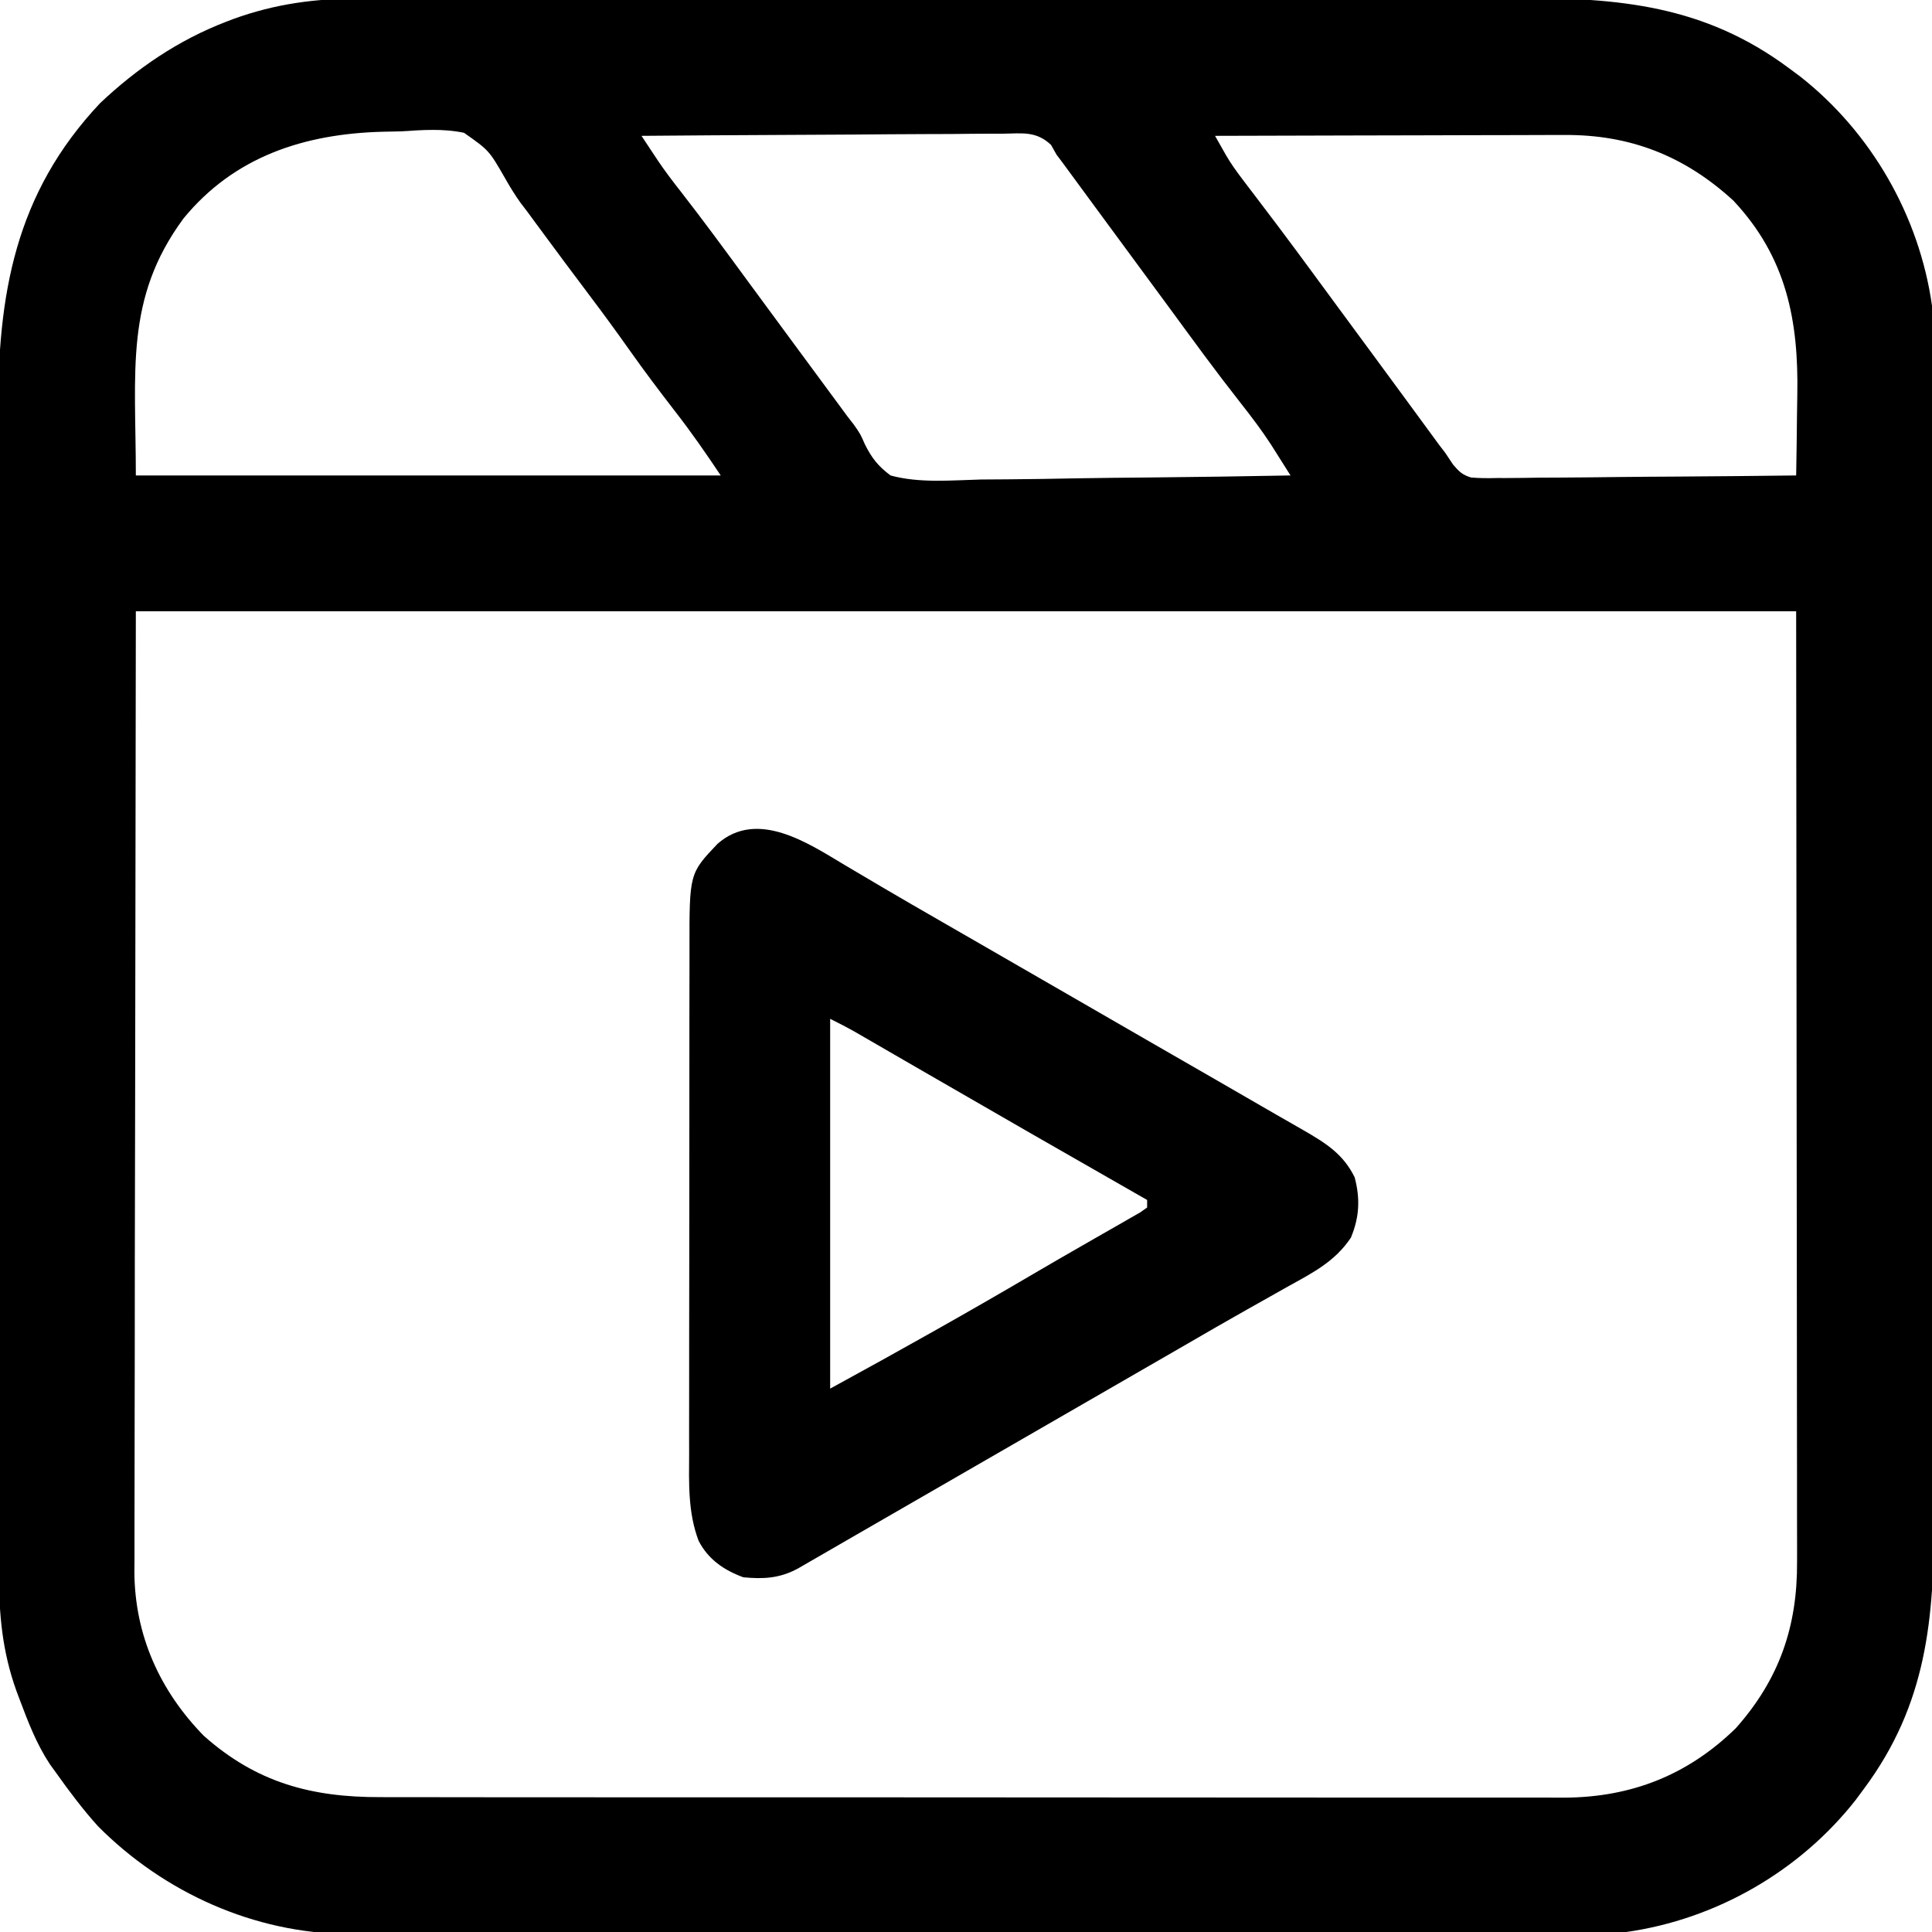
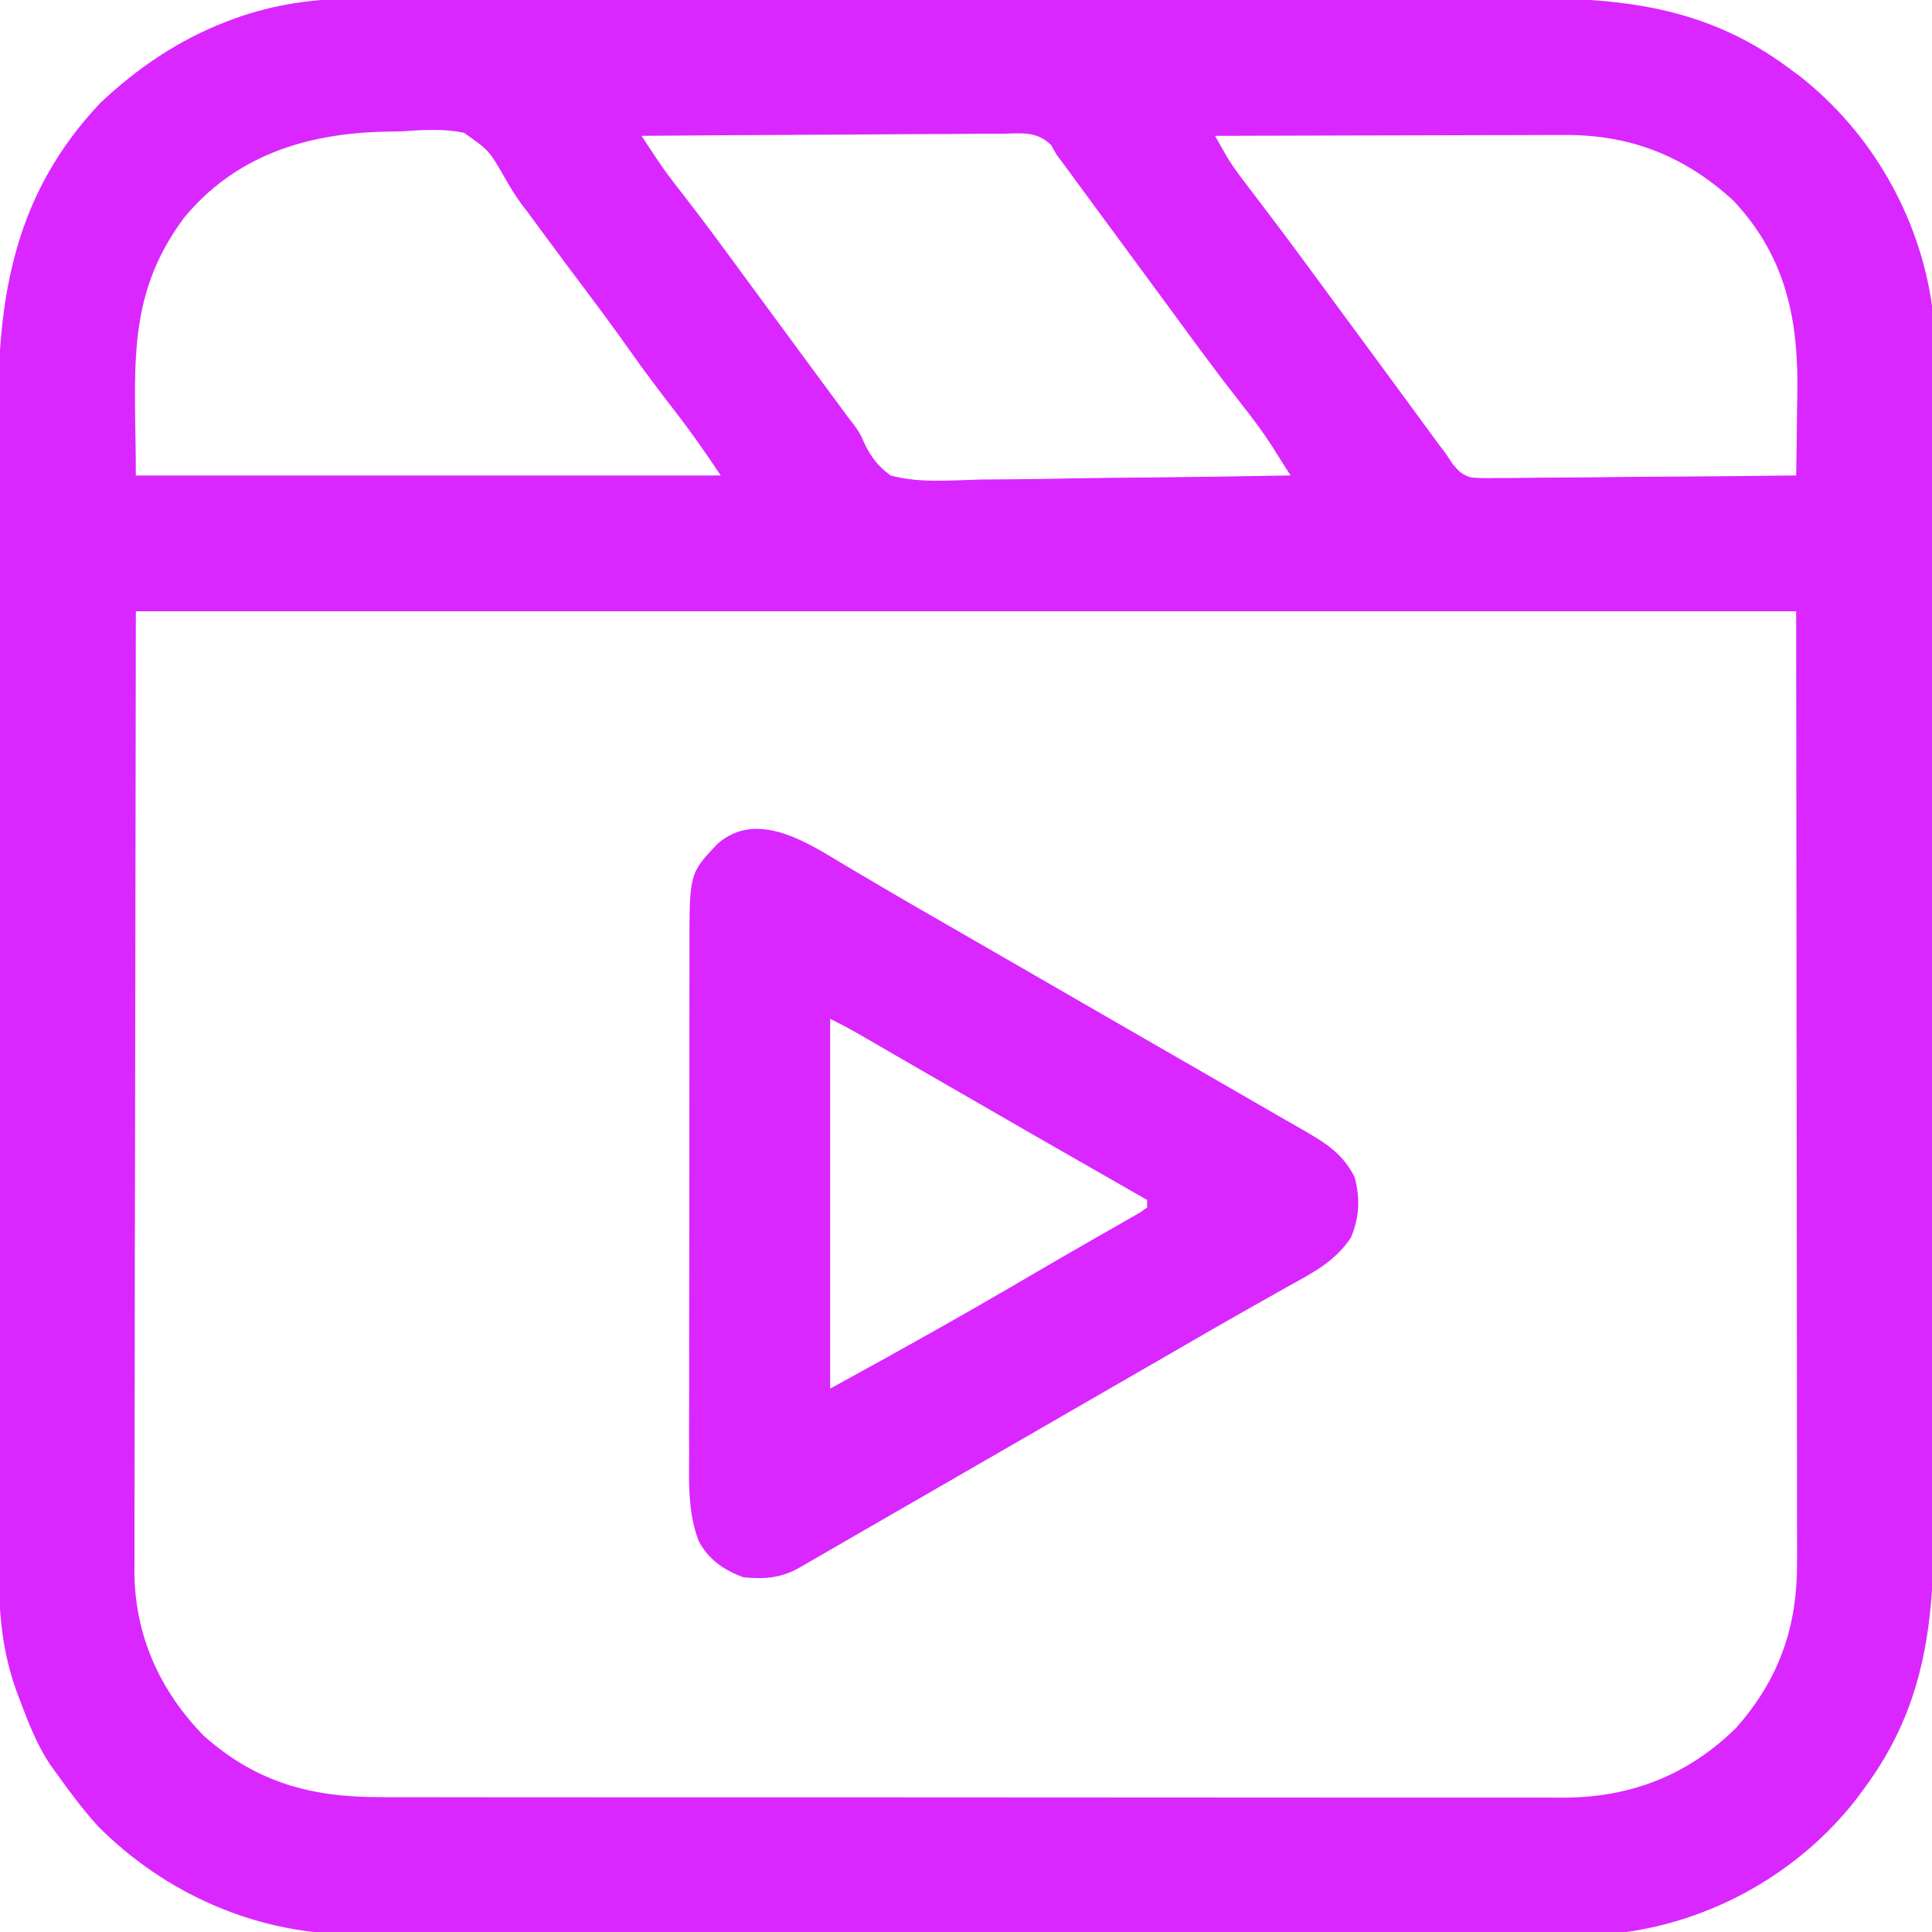
- <svg xmlns="http://www.w3.org/2000/svg" version="1.1" width="512" height="512">
-   <path d="M0 0 C1.443 -0.004 2.886 -0.01 4.328 -0.016 C8.257 -0.031 12.185 -0.027 16.113 -0.019 C20.364 -0.014 24.615 -0.027 28.866 -0.037 C37.181 -0.054 45.495 -0.055 53.81 -0.05 C60.573 -0.046 67.336 -0.047 74.099 -0.053 C75.064 -0.053 76.028 -0.054 77.022 -0.055 C78.982 -0.057 80.943 -0.058 82.903 -0.06 C101.263 -0.073 119.623 -0.068 137.983 -0.056 C154.751 -0.046 171.519 -0.059 188.288 -0.083 C205.536 -0.108 222.784 -0.117 240.031 -0.111 C249.703 -0.107 259.374 -0.109 269.045 -0.127 C277.279 -0.142 285.513 -0.142 293.747 -0.125 C297.942 -0.116 302.136 -0.114 306.331 -0.13 C333.222 -0.221 355.904 1.774 378.264 18.388 C379.762 19.498 379.762 19.498 381.291 20.63 C400.161 35.444 412.898 57.601 416.264 81.388 C416.544 86.179 416.543 90.965 416.531 95.763 C416.535 97.203 416.54 98.644 416.545 100.084 C416.557 104.019 416.557 107.954 416.555 111.889 C416.554 116.142 416.565 120.395 416.575 124.648 C416.591 132.973 416.597 141.298 416.598 149.623 C416.599 156.395 416.603 163.167 416.609 169.938 C416.627 189.161 416.636 208.384 416.635 227.607 C416.634 229.16 416.634 229.16 416.634 230.744 C416.634 231.781 416.634 232.818 416.634 233.886 C416.633 250.674 416.652 267.461 416.681 284.249 C416.709 301.511 416.723 318.772 416.721 336.033 C416.721 345.715 416.726 355.396 416.748 365.077 C416.766 373.323 416.77 381.568 416.757 389.813 C416.75 394.013 416.75 398.214 416.767 402.414 C416.872 429.324 414.889 452.012 398.264 474.388 C397.524 475.387 396.784 476.386 396.022 477.415 C381.208 496.284 359.05 509.022 335.264 512.388 C330.47 512.668 325.682 512.667 320.882 512.655 C319.441 512.659 318 512.663 316.559 512.669 C312.622 512.681 308.685 512.681 304.748 512.678 C300.492 512.678 296.237 512.689 291.982 512.699 C283.654 512.715 275.325 512.721 266.996 512.722 C260.222 512.723 253.448 512.727 246.674 512.733 C227.446 512.751 208.218 512.76 188.99 512.759 C187.437 512.758 187.437 512.758 185.852 512.758 C184.297 512.758 184.297 512.758 182.71 512.758 C165.915 512.757 149.12 512.776 132.325 512.805 C115.058 512.833 97.791 512.847 80.524 512.845 C70.839 512.845 61.154 512.85 51.468 512.872 C43.221 512.89 34.973 512.894 26.725 512.881 C22.523 512.874 18.32 512.874 14.118 512.891 C10.26 512.907 6.402 512.904 2.544 512.887 C0.51 512.882 -1.523 512.897 -3.557 512.913 C-28.348 512.73 -52.288 501.942 -69.736 484.388 C-73.733 479.969 -77.287 475.239 -80.736 470.388 C-81.614 469.175 -81.614 469.175 -82.51 467.938 C-86.024 462.612 -88.254 456.834 -90.486 450.888 C-90.78 450.104 -91.075 449.321 -91.378 448.514 C-95.159 437.994 -96.031 428.154 -96.004 417.012 C-96.007 415.572 -96.012 414.132 -96.017 412.692 C-96.03 408.756 -96.029 404.821 -96.027 400.886 C-96.027 396.633 -96.038 392.38 -96.047 388.127 C-96.064 379.802 -96.069 371.477 -96.07 363.152 C-96.071 356.38 -96.075 349.609 -96.082 342.837 C-96.099 323.614 -96.109 304.391 -96.107 285.168 C-96.107 284.133 -96.107 283.098 -96.107 282.031 C-96.107 280.994 -96.107 279.958 -96.107 278.89 C-96.106 262.102 -96.125 245.314 -96.153 228.526 C-96.182 211.265 -96.196 194.003 -96.194 176.742 C-96.193 167.061 -96.199 157.379 -96.22 147.698 C-96.239 139.453 -96.243 131.208 -96.229 122.963 C-96.223 118.762 -96.223 114.562 -96.24 110.361 C-96.364 78.571 -91.816 51.728 -69.213 27.728 C-59.459 18.512 -48.46 11.019 -35.924 6.2 C-35.308 5.962 -34.693 5.724 -34.059 5.479 C-22.809 1.367 -11.936 -0.055 0 0 Z M-47.115 58.294 C-62.766 79.539 -59.736 98.751 -59.736 126.388 C-8.586 126.388 42.564 126.388 95.264 126.388 C91.317 120.468 87.371 114.79 83.014 109.2 C78.978 103.975 75.009 98.72 71.201 93.325 C67.716 88.39 64.15 83.525 60.514 78.7 C56.042 72.767 51.606 66.809 47.201 60.825 C46.408 59.748 46.408 59.748 45.599 58.649 C45.064 57.922 44.529 57.195 43.979 56.446 C43.397 55.687 42.816 54.927 42.217 54.144 C40.666 51.956 39.356 49.826 38.041 47.5 C33.879 40.26 33.879 40.26 27.243 35.583 C21.682 34.408 16.143 34.833 10.514 35.2 C8.86 35.241 7.207 35.276 5.553 35.304 C-15.055 35.865 -33.641 41.833 -47.115 58.294 Z M74.264 36.388 C75.215 37.825 76.168 39.261 77.121 40.697 C77.652 41.497 78.182 42.297 78.728 43.121 C80.629 45.928 82.668 48.598 84.764 51.263 C90.816 59.031 96.624 66.976 102.449 74.916 C105.382 78.911 108.323 82.899 111.264 86.888 C112.423 88.461 113.581 90.033 114.74 91.606 C117.151 94.878 119.562 98.149 121.975 101.419 C122.588 102.251 123.202 103.083 123.834 103.94 C124.987 105.504 126.141 107.068 127.295 108.632 C127.829 109.356 128.362 110.079 128.912 110.825 C129.443 111.505 129.973 112.185 130.52 112.886 C132.264 115.388 132.264 115.388 133.498 118.202 C135.369 121.88 136.944 123.891 140.264 126.388 C147.947 128.488 156.355 127.662 164.232 127.462 C166.598 127.441 168.963 127.426 171.328 127.415 C177.537 127.373 183.743 127.265 189.951 127.143 C196.292 127.03 202.633 126.98 208.975 126.925 C221.406 126.807 233.834 126.619 246.264 126.388 C245.162 124.639 244.058 122.892 242.953 121.145 C242.339 120.172 241.724 119.199 241.091 118.197 C238.646 114.438 235.971 110.91 233.201 107.388 C232.062 105.917 230.924 104.446 229.787 102.974 C229.207 102.222 228.626 101.47 228.028 100.695 C225.078 96.837 222.2 92.927 219.326 89.013 C218.455 87.826 218.455 87.826 217.566 86.616 C216.387 85.009 215.208 83.402 214.03 81.795 C211.114 77.821 208.189 73.855 205.264 69.888 C201.643 64.976 198.025 60.063 194.412 55.145 C193.781 54.286 193.149 53.427 192.498 52.542 C191.292 50.901 190.086 49.259 188.881 47.616 C188.334 46.873 187.788 46.13 187.225 45.364 C186.51 44.391 186.51 44.391 185.781 43.398 C185.03 42.403 185.03 42.403 184.264 41.388 C183.782 40.533 183.301 39.678 182.805 38.798 C178.916 35.109 175.253 35.725 170.079 35.82 C168.527 35.819 168.527 35.819 166.944 35.818 C163.524 35.821 160.106 35.86 156.686 35.899 C154.315 35.909 151.944 35.916 149.573 35.921 C143.332 35.94 137.092 35.989 130.852 36.044 C124.484 36.095 118.116 36.118 111.748 36.144 C99.253 36.197 86.758 36.283 74.264 36.388 Z M226.264 36.388 C226.891 37.495 227.517 38.602 228.163 39.742 C228.516 40.365 228.868 40.987 229.232 41.629 C230.502 43.793 231.923 45.783 233.443 47.778 C234.331 48.951 234.331 48.951 235.237 50.148 C235.864 50.969 236.492 51.791 237.139 52.638 C238.49 54.422 239.84 56.207 241.19 57.993 C241.871 58.893 242.552 59.794 243.254 60.721 C246.309 64.775 249.32 68.86 252.326 72.95 C252.899 73.729 253.472 74.508 254.062 75.311 C255.218 76.883 256.374 78.456 257.53 80.029 C261.013 84.768 264.504 89.501 267.994 94.234 C271.029 98.35 274.058 102.47 277.08 106.595 C278.021 107.877 278.021 107.877 278.981 109.185 C280.175 110.812 281.368 112.441 282.559 114.071 C283.102 114.811 283.645 115.551 284.205 116.313 C284.676 116.957 285.148 117.601 285.633 118.264 C286.171 118.965 286.709 119.666 287.264 120.388 C287.944 121.407 288.624 122.427 289.325 123.478 C290.876 125.317 291.8 126.252 294.124 126.933 C296.406 127.126 298.62 127.13 300.909 127.069 C302.198 127.07 302.198 127.07 303.513 127.071 C306.343 127.067 309.172 127.021 312.002 126.974 C313.968 126.962 315.934 126.954 317.9 126.948 C323.067 126.925 328.233 126.866 333.401 126.8 C338.676 126.738 343.951 126.711 349.227 126.681 C359.573 126.616 369.918 126.514 380.264 126.388 C380.364 121.108 380.436 115.829 380.483 110.549 C380.503 108.76 380.53 106.971 380.565 105.182 C380.943 85.377 377.729 68.587 363.623 53.552 C350.704 41.702 336.241 36.026 318.787 36.161 C317.781 36.16 316.775 36.16 315.739 36.16 C312.444 36.161 309.149 36.177 305.854 36.192 C303.557 36.196 301.261 36.199 298.964 36.201 C292.942 36.209 286.921 36.228 280.899 36.25 C274.745 36.271 268.591 36.28 262.438 36.29 C250.38 36.311 238.322 36.346 226.264 36.388 Z M-59.736 162.388 C-59.798 205.535 -59.86 248.683 -59.924 293.138 C-59.951 306.759 -59.978 320.38 -60.007 334.414 C-60.017 346.63 -60.017 346.63 -60.023 358.846 C-60.025 364.284 -60.036 369.723 -60.053 375.161 C-60.072 381.44 -60.081 387.718 -60.077 393.997 C-60.075 397.206 -60.079 400.414 -60.094 403.623 C-60.109 407.069 -60.105 410.514 -60.097 413.96 C-60.106 414.948 -60.115 415.936 -60.124 416.954 C-60.017 433.741 -53.419 448.418 -41.736 460.388 C-27.776 472.804 -13.19 476.702 5.097 476.648 C6.49 476.651 7.884 476.655 9.277 476.66 C13.088 476.67 16.898 476.668 20.708 476.664 C24.825 476.661 28.941 476.67 33.058 476.678 C41.116 476.691 49.174 476.692 57.232 476.69 C63.784 476.688 70.336 476.69 76.888 476.694 C77.821 476.695 78.755 476.695 79.716 476.696 C81.613 476.697 83.509 476.698 85.405 476.7 C103.181 476.711 120.956 476.708 138.731 476.702 C154.979 476.697 171.227 476.708 187.475 476.727 C204.173 476.747 220.87 476.755 237.568 476.751 C246.936 476.749 256.305 476.752 265.674 476.766 C273.65 476.778 281.626 476.779 289.603 476.767 C293.669 476.761 297.735 476.76 301.802 476.772 C305.53 476.783 309.259 476.78 312.988 476.766 C314.962 476.762 316.936 476.773 318.91 476.784 C336.591 476.678 351.537 470.809 364.264 458.388 C375.793 445.424 380.604 431.423 380.504 414.321 C380.506 413.242 380.508 412.163 380.509 411.051 C380.513 407.442 380.502 403.833 380.491 400.223 C380.49 397.589 380.49 394.955 380.492 392.32 C380.493 385.988 380.483 379.657 380.471 373.325 C380.456 365.996 380.455 358.667 380.453 351.338 C380.442 332 380.415 312.663 380.389 293.325 C380.347 250.116 380.306 206.906 380.264 162.388 C235.064 162.388 89.864 162.388 -59.736 162.388 Z " fill="#000000" transform="translate(95.73627,-0.3876801)" />
-   <path d="M0 0 C2.145 1.268 4.291 2.535 6.438 3.801 C7.541 4.454 8.644 5.107 9.781 5.78 C15.166 8.953 20.583 12.07 26 15.188 C28.185 16.447 30.37 17.706 32.555 18.965 C33.64 19.59 34.725 20.215 35.843 20.859 C41.272 23.987 46.698 27.119 52.125 30.25 C54.292 31.5 56.458 32.75 58.625 34 C62.958 36.5 67.292 39 71.625 41.5 C72.699 42.119 73.772 42.739 74.878 43.377 C77.034 44.621 79.19 45.865 81.346 47.11 C86.922 50.328 92.5 53.541 98.082 56.746 C103.529 59.874 108.967 63.017 114.398 66.171 C116.749 67.533 119.108 68.879 121.469 70.223 C127.379 73.637 132.052 76.494 135.125 82.75 C136.615 88.435 136.399 93.271 134.125 98.75 C129.879 105.097 124.018 108.047 117.438 111.688 C116.275 112.342 115.113 112.999 113.951 113.656 C111.541 115.019 109.129 116.377 106.713 117.73 C101.154 120.852 95.642 124.055 90.125 127.25 C87.959 128.5 85.792 129.75 83.625 131 C82.016 131.928 82.016 131.928 80.375 132.875 C68.458 139.75 56.542 146.625 44.625 153.5 C43.552 154.119 42.478 154.739 41.372 155.377 C39.215 156.621 37.058 157.865 34.901 159.11 C29.335 162.321 23.769 165.533 18.203 168.746 C12.773 171.881 7.341 175.014 1.908 178.145 C-0.567 179.572 -3.04 181.002 -5.512 182.434 C-6.779 183.164 -8.045 183.895 -9.312 184.625 C-10.857 185.518 -10.857 185.518 -12.434 186.43 C-17.246 189.032 -21.519 189.255 -26.875 188.75 C-31.992 186.88 -36.196 184.018 -38.744 179.058 C-41.587 171.512 -41.29 163.831 -41.247 155.892 C-41.25 154.298 -41.253 152.704 -41.258 151.11 C-41.268 146.802 -41.258 142.494 -41.245 138.186 C-41.234 133.667 -41.238 129.148 -41.24 124.629 C-41.241 117.042 -41.23 109.456 -41.211 101.869 C-41.19 93.111 -41.187 84.352 -41.193 75.594 C-41.198 67.15 -41.193 58.707 -41.182 50.264 C-41.177 46.679 -41.176 43.093 -41.178 39.508 C-41.18 35.283 -41.172 31.058 -41.156 26.834 C-41.152 25.287 -41.151 23.741 -41.154 22.195 C-41.184 2.233 -41.184 2.233 -33.734 -5.617 C-23.196 -14.872 -9.745 -5.83 0 0 Z M-3.875 40.75 C-3.875 73.09 -3.875 105.43 -3.875 138.75 C14.258 128.859 32.258 118.762 50.066 108.297 C54.351 105.78 58.652 103.296 62.965 100.828 C64.079 100.187 65.193 99.547 66.342 98.887 C68.495 97.649 70.652 96.417 72.813 95.191 C73.772 94.638 74.731 94.085 75.719 93.516 C76.571 93.029 77.424 92.542 78.303 92.04 C78.904 91.614 79.505 91.189 80.125 90.75 C80.125 90.09 80.125 89.43 80.125 88.75 C79.413 88.344 78.701 87.938 77.967 87.519 C58.842 76.608 39.754 65.635 20.695 54.609 C18.292 53.219 15.889 51.83 13.486 50.441 C11.79 49.46 10.094 48.478 8.398 47.496 C7.372 46.903 6.346 46.31 5.289 45.699 C4.386 45.177 3.483 44.654 2.553 44.116 C0.445 42.93 -1.712 41.832 -3.875 40.75 Z " fill="#000000" transform="translate(223.875,229.25)" />
+ <svg xmlns="http://www.w3.org/2000/svg" version="1.1" width="512px" height="512px" transform="rotate(0) scale(1, 1)">
+   <path d="M0 0 C1.443 -0.004 2.886 -0.01 4.328 -0.016 C8.257 -0.031 12.185 -0.027 16.113 -0.019 C20.364 -0.014 24.615 -0.027 28.866 -0.037 C37.181 -0.054 45.495 -0.055 53.81 -0.05 C60.573 -0.046 67.336 -0.047 74.099 -0.053 C75.064 -0.053 76.028 -0.054 77.022 -0.055 C78.982 -0.057 80.943 -0.058 82.903 -0.06 C101.263 -0.073 119.623 -0.068 137.983 -0.056 C154.751 -0.046 171.519 -0.059 188.288 -0.083 C205.536 -0.108 222.784 -0.117 240.031 -0.111 C249.703 -0.107 259.374 -0.109 269.045 -0.127 C277.279 -0.142 285.513 -0.142 293.747 -0.125 C297.942 -0.116 302.136 -0.114 306.331 -0.13 C333.222 -0.221 355.904 1.774 378.264 18.388 C379.762 19.498 379.762 19.498 381.291 20.63 C400.161 35.444 412.898 57.601 416.264 81.388 C416.544 86.179 416.543 90.965 416.531 95.763 C416.535 97.203 416.54 98.644 416.545 100.084 C416.557 104.019 416.557 107.954 416.555 111.889 C416.554 116.142 416.565 120.395 416.575 124.648 C416.591 132.973 416.597 141.298 416.598 149.623 C416.599 156.395 416.603 163.167 416.609 169.938 C416.627 189.161 416.636 208.384 416.635 227.607 C416.634 229.16 416.634 229.16 416.634 230.744 C416.634 231.781 416.634 232.818 416.634 233.886 C416.633 250.674 416.652 267.461 416.681 284.249 C416.709 301.511 416.723 318.772 416.721 336.033 C416.721 345.715 416.726 355.396 416.748 365.077 C416.766 373.323 416.77 381.568 416.757 389.813 C416.75 394.013 416.75 398.214 416.767 402.414 C416.872 429.324 414.889 452.012 398.264 474.388 C397.524 475.387 396.784 476.386 396.022 477.415 C381.208 496.284 359.05 509.022 335.264 512.388 C330.47 512.668 325.682 512.667 320.882 512.655 C319.441 512.659 318 512.663 316.559 512.669 C312.622 512.681 308.685 512.681 304.748 512.678 C300.492 512.678 296.237 512.689 291.982 512.699 C283.654 512.715 275.325 512.721 266.996 512.722 C260.222 512.723 253.448 512.727 246.674 512.733 C227.446 512.751 208.218 512.76 188.99 512.759 C187.437 512.758 187.437 512.758 185.852 512.758 C184.297 512.758 184.297 512.758 182.71 512.758 C165.915 512.757 149.12 512.776 132.325 512.805 C115.058 512.833 97.791 512.847 80.524 512.845 C70.839 512.845 61.154 512.85 51.468 512.872 C43.221 512.89 34.973 512.894 26.725 512.881 C22.523 512.874 18.32 512.874 14.118 512.891 C10.26 512.907 6.402 512.904 2.544 512.887 C0.51 512.882 -1.523 512.897 -3.557 512.913 C-28.348 512.73 -52.288 501.942 -69.736 484.388 C-73.733 479.969 -77.287 475.239 -80.736 470.388 C-81.614 469.175 -81.614 469.175 -82.51 467.938 C-86.024 462.612 -88.254 456.834 -90.486 450.888 C-90.78 450.104 -91.075 449.321 -91.378 448.514 C-95.159 437.994 -96.031 428.154 -96.004 417.012 C-96.007 415.572 -96.012 414.132 -96.017 412.692 C-96.03 408.756 -96.029 404.821 -96.027 400.886 C-96.027 396.633 -96.038 392.38 -96.047 388.127 C-96.064 379.802 -96.069 371.477 -96.07 363.152 C-96.071 356.38 -96.075 349.609 -96.082 342.837 C-96.099 323.614 -96.109 304.391 -96.107 285.168 C-96.107 284.133 -96.107 283.098 -96.107 282.031 C-96.107 280.994 -96.107 279.958 -96.107 278.89 C-96.106 262.102 -96.125 245.314 -96.153 228.526 C-96.182 211.265 -96.196 194.003 -96.194 176.742 C-96.193 167.061 -96.199 157.379 -96.22 147.698 C-96.239 139.453 -96.243 131.208 -96.229 122.963 C-96.223 118.762 -96.223 114.562 -96.24 110.361 C-96.364 78.571 -91.816 51.728 -69.213 27.728 C-59.459 18.512 -48.46 11.019 -35.924 6.2 C-35.308 5.962 -34.693 5.724 -34.059 5.479 C-22.809 1.367 -11.936 -0.055 0 0 Z M-47.115 58.294 C-62.766 79.539 -59.736 98.751 -59.736 126.388 C-8.586 126.388 42.564 126.388 95.264 126.388 C91.317 120.468 87.371 114.79 83.014 109.2 C78.978 103.975 75.009 98.72 71.201 93.325 C67.716 88.39 64.15 83.525 60.514 78.7 C56.042 72.767 51.606 66.809 47.201 60.825 C46.408 59.748 46.408 59.748 45.599 58.649 C45.064 57.922 44.529 57.195 43.979 56.446 C43.397 55.687 42.816 54.927 42.217 54.144 C40.666 51.956 39.356 49.826 38.041 47.5 C33.879 40.26 33.879 40.26 27.243 35.583 C21.682 34.408 16.143 34.833 10.514 35.2 C8.86 35.241 7.207 35.276 5.553 35.304 C-15.055 35.865 -33.641 41.833 -47.115 58.294 Z M74.264 36.388 C75.215 37.825 76.168 39.261 77.121 40.697 C77.652 41.497 78.182 42.297 78.728 43.121 C80.629 45.928 82.668 48.598 84.764 51.263 C90.816 59.031 96.624 66.976 102.449 74.916 C105.382 78.911 108.323 82.899 111.264 86.888 C112.423 88.461 113.581 90.033 114.74 91.606 C117.151 94.878 119.562 98.149 121.975 101.419 C122.588 102.251 123.202 103.083 123.834 103.94 C124.987 105.504 126.141 107.068 127.295 108.632 C127.829 109.356 128.362 110.079 128.912 110.825 C129.443 111.505 129.973 112.185 130.52 112.886 C132.264 115.388 132.264 115.388 133.498 118.202 C135.369 121.88 136.944 123.891 140.264 126.388 C147.947 128.488 156.355 127.662 164.232 127.462 C166.598 127.441 168.963 127.426 171.328 127.415 C177.537 127.373 183.743 127.265 189.951 127.143 C196.292 127.03 202.633 126.98 208.975 126.925 C221.406 126.807 233.834 126.619 246.264 126.388 C245.162 124.639 244.058 122.892 242.953 121.145 C242.339 120.172 241.724 119.199 241.091 118.197 C238.646 114.438 235.971 110.91 233.201 107.388 C232.062 105.917 230.924 104.446 229.787 102.974 C229.207 102.222 228.626 101.47 228.028 100.695 C225.078 96.837 222.2 92.927 219.326 89.013 C218.455 87.826 218.455 87.826 217.566 86.616 C216.387 85.009 215.208 83.402 214.03 81.795 C211.114 77.821 208.189 73.855 205.264 69.888 C201.643 64.976 198.025 60.063 194.412 55.145 C193.781 54.286 193.149 53.427 192.498 52.542 C191.292 50.901 190.086 49.259 188.881 47.616 C188.334 46.873 187.788 46.13 187.225 45.364 C186.51 44.391 186.51 44.391 185.781 43.398 C185.03 42.403 185.03 42.403 184.264 41.388 C183.782 40.533 183.301 39.678 182.805 38.798 C178.916 35.109 175.253 35.725 170.079 35.82 C168.527 35.819 168.527 35.819 166.944 35.818 C163.524 35.821 160.106 35.86 156.686 35.899 C154.315 35.909 151.944 35.916 149.573 35.921 C143.332 35.94 137.092 35.989 130.852 36.044 C124.484 36.095 118.116 36.118 111.748 36.144 C99.253 36.197 86.758 36.283 74.264 36.388 Z M226.264 36.388 C226.891 37.495 227.517 38.602 228.163 39.742 C228.516 40.365 228.868 40.987 229.232 41.629 C230.502 43.793 231.923 45.783 233.443 47.778 C234.331 48.951 234.331 48.951 235.237 50.148 C235.864 50.969 236.492 51.791 237.139 52.638 C238.49 54.422 239.84 56.207 241.19 57.993 C241.871 58.893 242.552 59.794 243.254 60.721 C246.309 64.775 249.32 68.86 252.326 72.95 C252.899 73.729 253.472 74.508 254.062 75.311 C255.218 76.883 256.374 78.456 257.53 80.029 C261.013 84.768 264.504 89.501 267.994 94.234 C271.029 98.35 274.058 102.47 277.08 106.595 C278.021 107.877 278.021 107.877 278.981 109.185 C280.175 110.812 281.368 112.441 282.559 114.071 C283.102 114.811 283.645 115.551 284.205 116.313 C284.676 116.957 285.148 117.601 285.633 118.264 C286.171 118.965 286.709 119.666 287.264 120.388 C287.944 121.407 288.624 122.427 289.325 123.478 C290.876 125.317 291.8 126.252 294.124 126.933 C296.406 127.126 298.62 127.13 300.909 127.069 C302.198 127.07 302.198 127.07 303.513 127.071 C306.343 127.067 309.172 127.021 312.002 126.974 C313.968 126.962 315.934 126.954 317.9 126.948 C323.067 126.925 328.233 126.866 333.401 126.8 C338.676 126.738 343.951 126.711 349.227 126.681 C359.573 126.616 369.918 126.514 380.264 126.388 C380.364 121.108 380.436 115.829 380.483 110.549 C380.503 108.76 380.53 106.971 380.565 105.182 C380.943 85.377 377.729 68.587 363.623 53.552 C350.704 41.702 336.241 36.026 318.787 36.161 C317.781 36.16 316.775 36.16 315.739 36.16 C312.444 36.161 309.149 36.177 305.854 36.192 C303.557 36.196 301.261 36.199 298.964 36.201 C292.942 36.209 286.921 36.228 280.899 36.25 C274.745 36.271 268.591 36.28 262.438 36.29 C250.38 36.311 238.322 36.346 226.264 36.388 Z M-59.736 162.388 C-59.798 205.535 -59.86 248.683 -59.924 293.138 C-59.951 306.759 -59.978 320.38 -60.007 334.414 C-60.017 346.63 -60.017 346.63 -60.023 358.846 C-60.025 364.284 -60.036 369.723 -60.053 375.161 C-60.072 381.44 -60.081 387.718 -60.077 393.997 C-60.075 397.206 -60.079 400.414 -60.094 403.623 C-60.109 407.069 -60.105 410.514 -60.097 413.96 C-60.106 414.948 -60.115 415.936 -60.124 416.954 C-60.017 433.741 -53.419 448.418 -41.736 460.388 C-27.776 472.804 -13.19 476.702 5.097 476.648 C6.49 476.651 7.884 476.655 9.277 476.66 C13.088 476.67 16.898 476.668 20.708 476.664 C24.825 476.661 28.941 476.67 33.058 476.678 C41.116 476.691 49.174 476.692 57.232 476.69 C63.784 476.688 70.336 476.69 76.888 476.694 C77.821 476.695 78.755 476.695 79.716 476.696 C81.613 476.697 83.509 476.698 85.405 476.7 C103.181 476.711 120.956 476.708 138.731 476.702 C154.979 476.697 171.227 476.708 187.475 476.727 C204.173 476.747 220.87 476.755 237.568 476.751 C246.936 476.749 256.305 476.752 265.674 476.766 C273.65 476.778 281.626 476.779 289.603 476.767 C293.669 476.761 297.735 476.76 301.802 476.772 C305.53 476.783 309.259 476.78 312.988 476.766 C314.962 476.762 316.936 476.773 318.91 476.784 C336.591 476.678 351.537 470.809 364.264 458.388 C375.793 445.424 380.604 431.423 380.504 414.321 C380.506 413.242 380.508 412.163 380.509 411.051 C380.513 407.442 380.502 403.833 380.491 400.223 C380.49 397.589 380.49 394.955 380.492 392.32 C380.493 385.988 380.483 379.657 380.471 373.325 C380.456 365.996 380.455 358.667 380.453 351.338 C380.442 332 380.415 312.663 380.389 293.325 C380.347 250.116 380.306 206.906 380.264 162.388 C235.064 162.388 89.864 162.388 -59.736 162.388 Z " fill="#da26ff" transform="translate(95.73627,-0.3876801)" />
+   <path d="M0 0 C2.145 1.268 4.291 2.535 6.438 3.801 C7.541 4.454 8.644 5.107 9.781 5.78 C15.166 8.953 20.583 12.07 26 15.188 C28.185 16.447 30.37 17.706 32.555 18.965 C33.64 19.59 34.725 20.215 35.843 20.859 C41.272 23.987 46.698 27.119 52.125 30.25 C54.292 31.5 56.458 32.75 58.625 34 C62.958 36.5 67.292 39 71.625 41.5 C72.699 42.119 73.772 42.739 74.878 43.377 C77.034 44.621 79.19 45.865 81.346 47.11 C86.922 50.328 92.5 53.541 98.082 56.746 C103.529 59.874 108.967 63.017 114.398 66.171 C116.749 67.533 119.108 68.879 121.469 70.223 C127.379 73.637 132.052 76.494 135.125 82.75 C136.615 88.435 136.399 93.271 134.125 98.75 C129.879 105.097 124.018 108.047 117.438 111.688 C116.275 112.342 115.113 112.999 113.951 113.656 C111.541 115.019 109.129 116.377 106.713 117.73 C101.154 120.852 95.642 124.055 90.125 127.25 C87.959 128.5 85.792 129.75 83.625 131 C82.016 131.928 82.016 131.928 80.375 132.875 C68.458 139.75 56.542 146.625 44.625 153.5 C43.552 154.119 42.478 154.739 41.372 155.377 C39.215 156.621 37.058 157.865 34.901 159.11 C29.335 162.321 23.769 165.533 18.203 168.746 C12.773 171.881 7.341 175.014 1.908 178.145 C-0.567 179.572 -3.04 181.002 -5.512 182.434 C-6.779 183.164 -8.045 183.895 -9.312 184.625 C-10.857 185.518 -10.857 185.518 -12.434 186.43 C-17.246 189.032 -21.519 189.255 -26.875 188.75 C-31.992 186.88 -36.196 184.018 -38.744 179.058 C-41.587 171.512 -41.29 163.831 -41.247 155.892 C-41.25 154.298 -41.253 152.704 -41.258 151.11 C-41.268 146.802 -41.258 142.494 -41.245 138.186 C-41.234 133.667 -41.238 129.148 -41.24 124.629 C-41.241 117.042 -41.23 109.456 -41.211 101.869 C-41.19 93.111 -41.187 84.352 -41.193 75.594 C-41.198 67.15 -41.193 58.707 -41.182 50.264 C-41.177 46.679 -41.176 43.093 -41.178 39.508 C-41.18 35.283 -41.172 31.058 -41.156 26.834 C-41.152 25.287 -41.151 23.741 -41.154 22.195 C-41.184 2.233 -41.184 2.233 -33.734 -5.617 C-23.196 -14.872 -9.745 -5.83 0 0 Z M-3.875 40.75 C-3.875 73.09 -3.875 105.43 -3.875 138.75 C14.258 128.859 32.258 118.762 50.066 108.297 C54.351 105.78 58.652 103.296 62.965 100.828 C64.079 100.187 65.193 99.547 66.342 98.887 C68.495 97.649 70.652 96.417 72.813 95.191 C73.772 94.638 74.731 94.085 75.719 93.516 C76.571 93.029 77.424 92.542 78.303 92.04 C78.904 91.614 79.505 91.189 80.125 90.75 C80.125 90.09 80.125 89.43 80.125 88.75 C79.413 88.344 78.701 87.938 77.967 87.519 C58.842 76.608 39.754 65.635 20.695 54.609 C18.292 53.219 15.889 51.83 13.486 50.441 C11.79 49.46 10.094 48.478 8.398 47.496 C7.372 46.903 6.346 46.31 5.289 45.699 C4.386 45.177 3.483 44.654 2.553 44.116 C0.445 42.93 -1.712 41.832 -3.875 40.75 Z " fill="#da26ff" transform="translate(223.875,229.25)" />
</svg>
